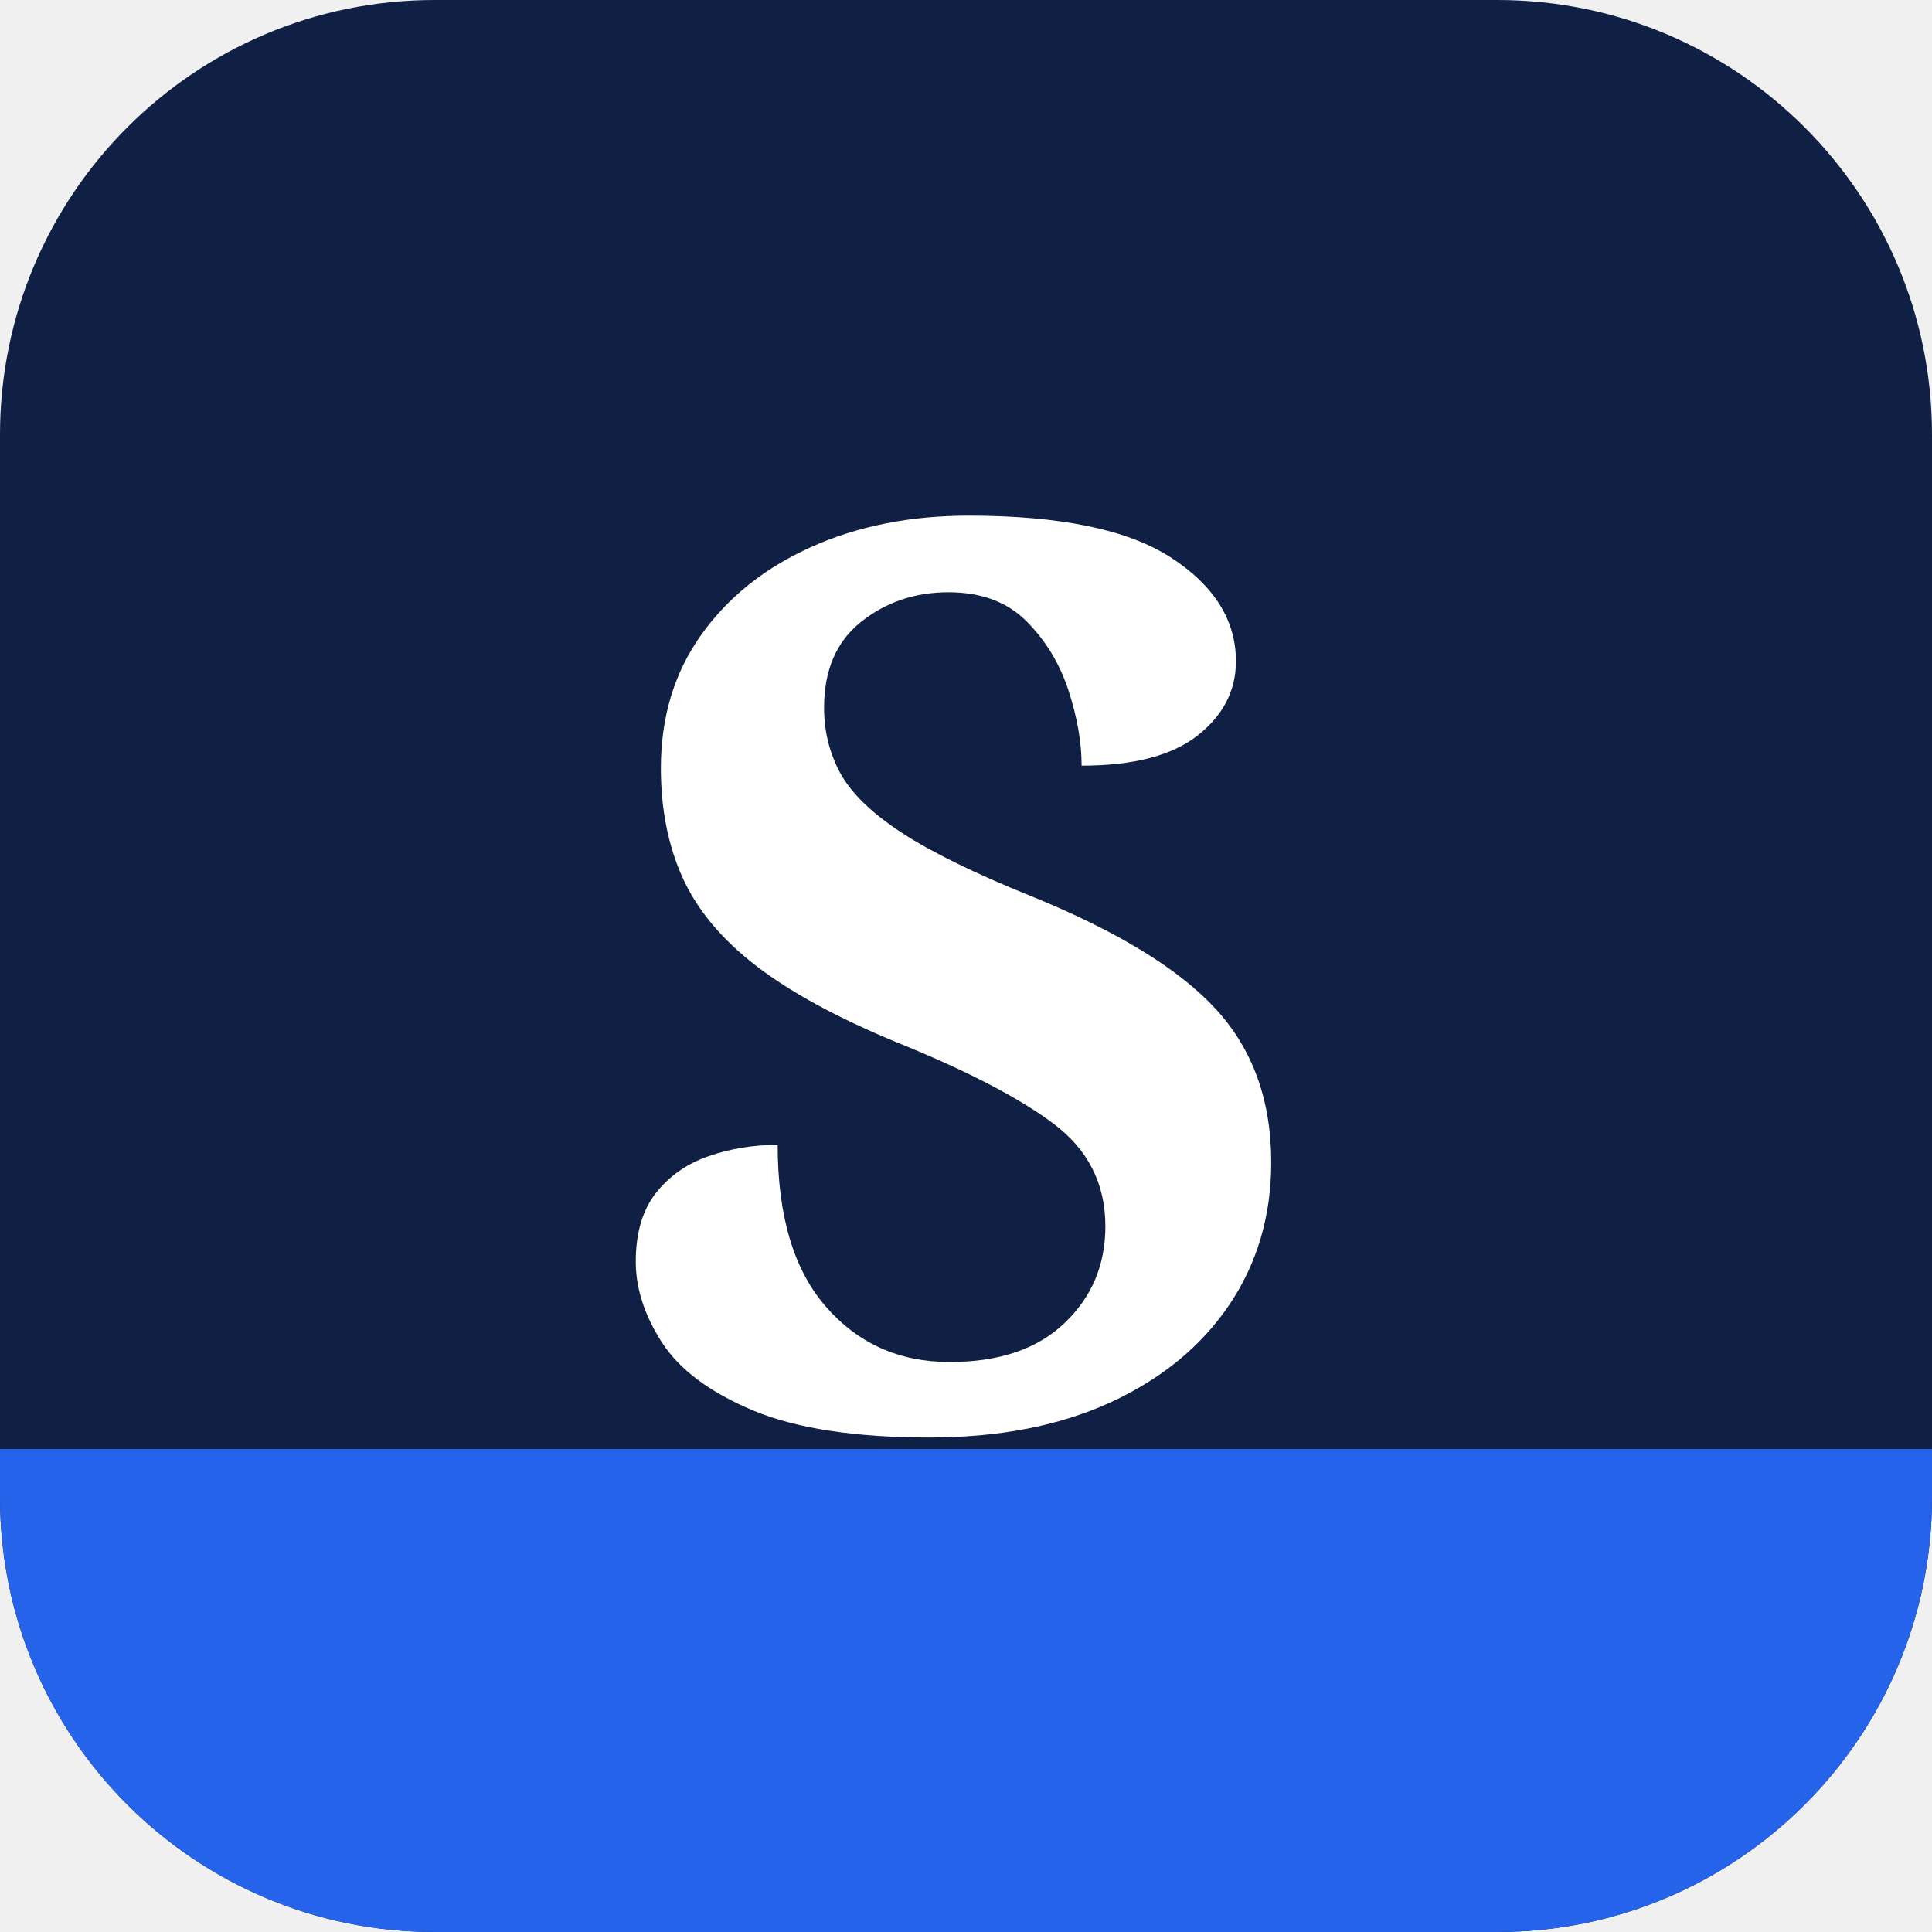
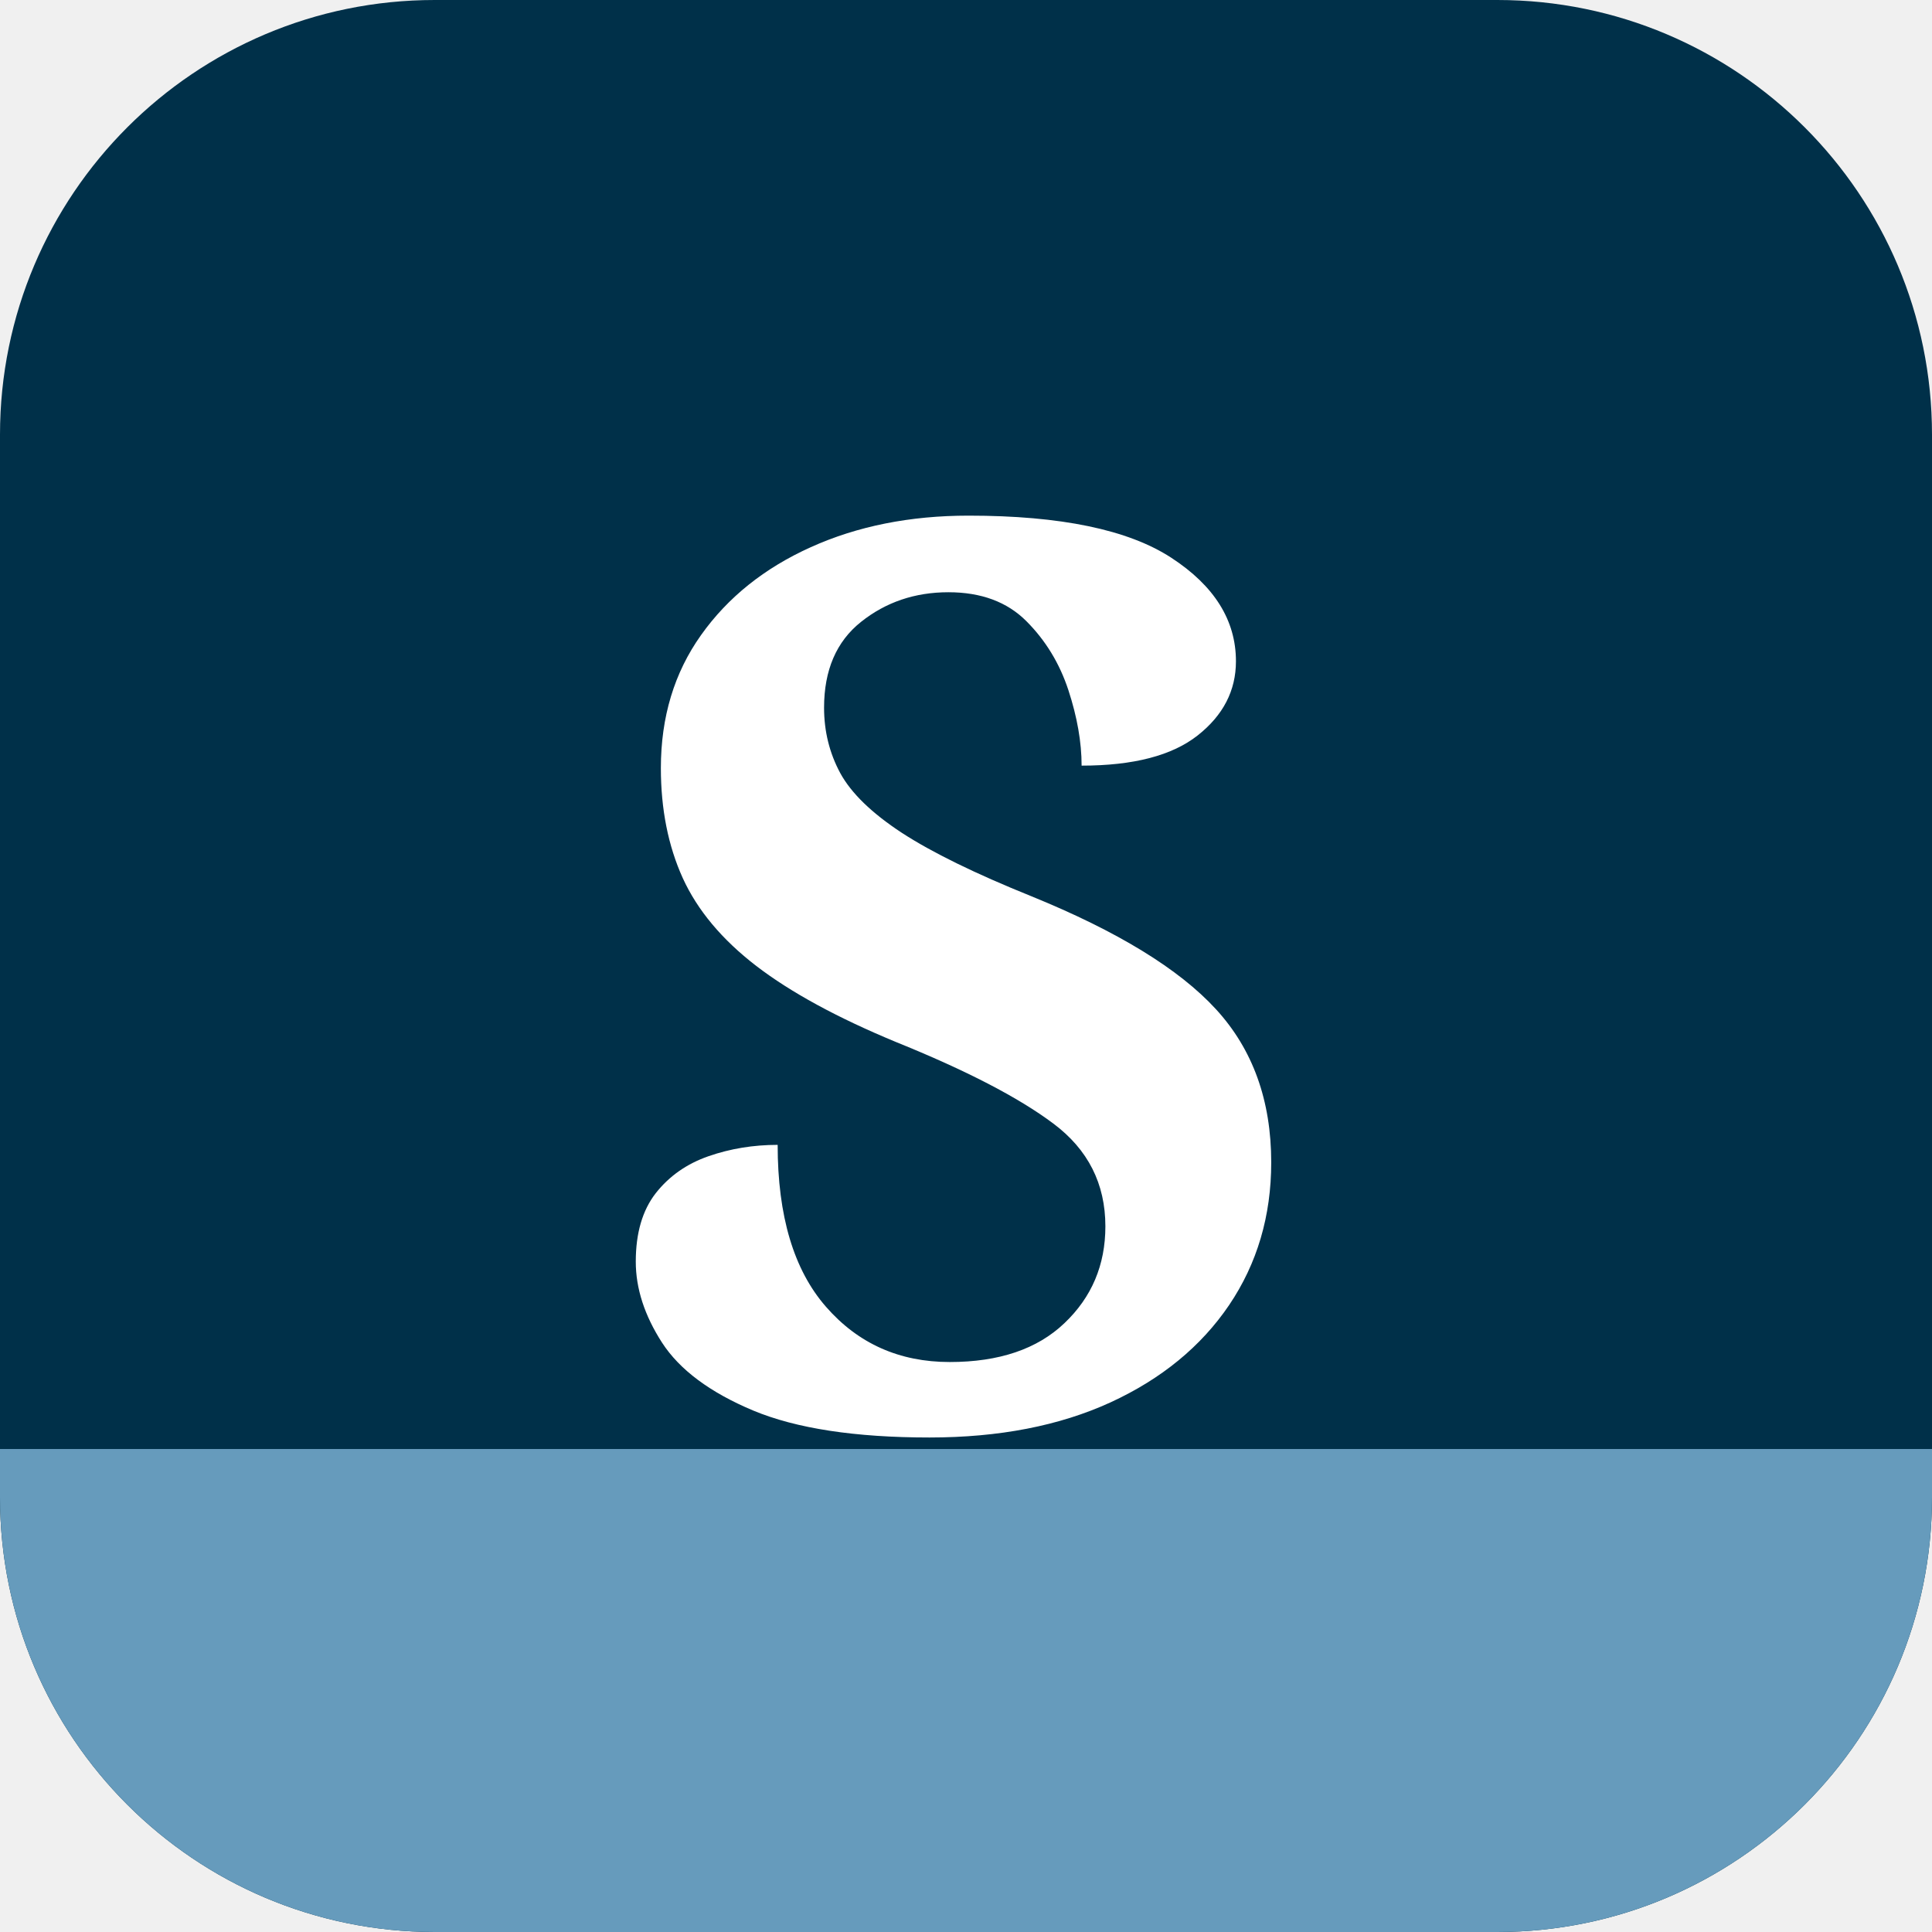
<svg xmlns="http://www.w3.org/2000/svg" viewBox="0 0 160 160" width="160" height="160">
-   <rect width="160" height="160" rx="36" fill="#0f2044" />
+   <rect width="160" height="160" rx="36" fill="#003049" />
  <clipPath id="c">
    <rect width="160" height="160" rx="36" />
  </clipPath>
-   <rect y="120" width="160" height="40" fill="#2563eb" clip-path="url(#c)" />
+   <rect y="120" width="160" height="40" fill="#669bbc" clip-path="url(#c)" />
  <text x="80" y="118" font-family="Georgia,serif" font-weight="700" font-size="104" fill="#ffffff" text-anchor="middle">S</text>
</svg>
